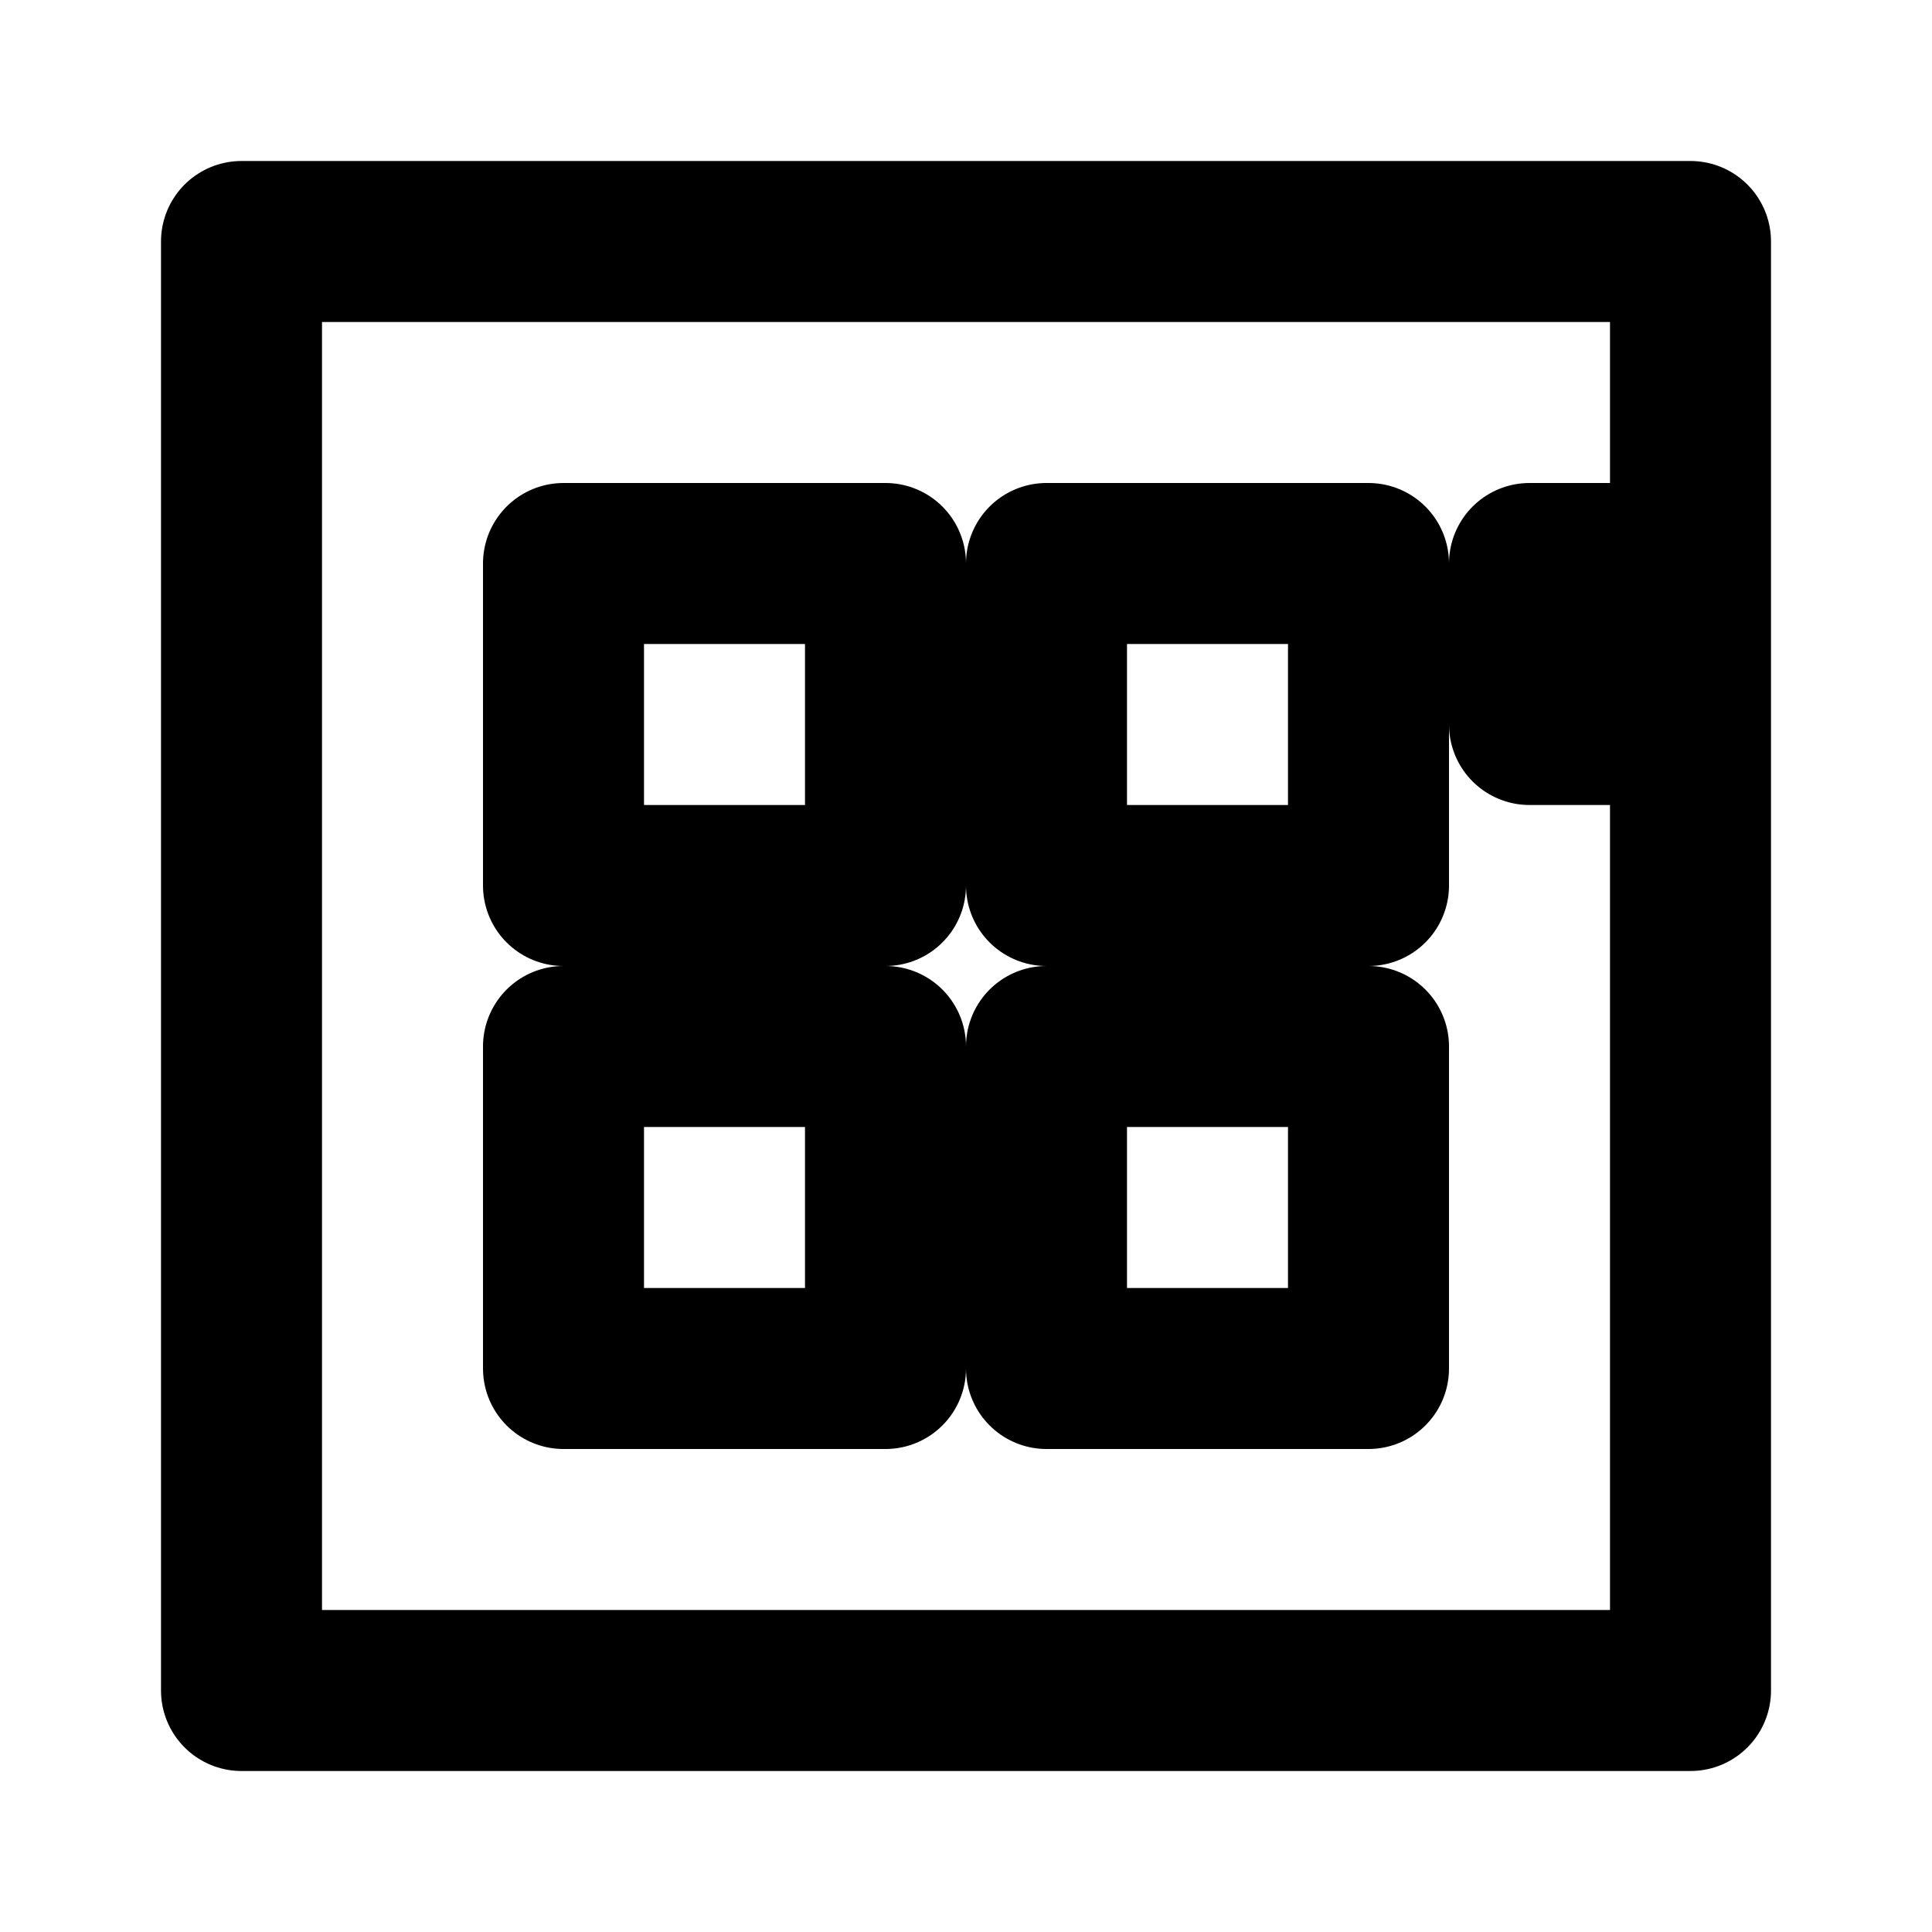
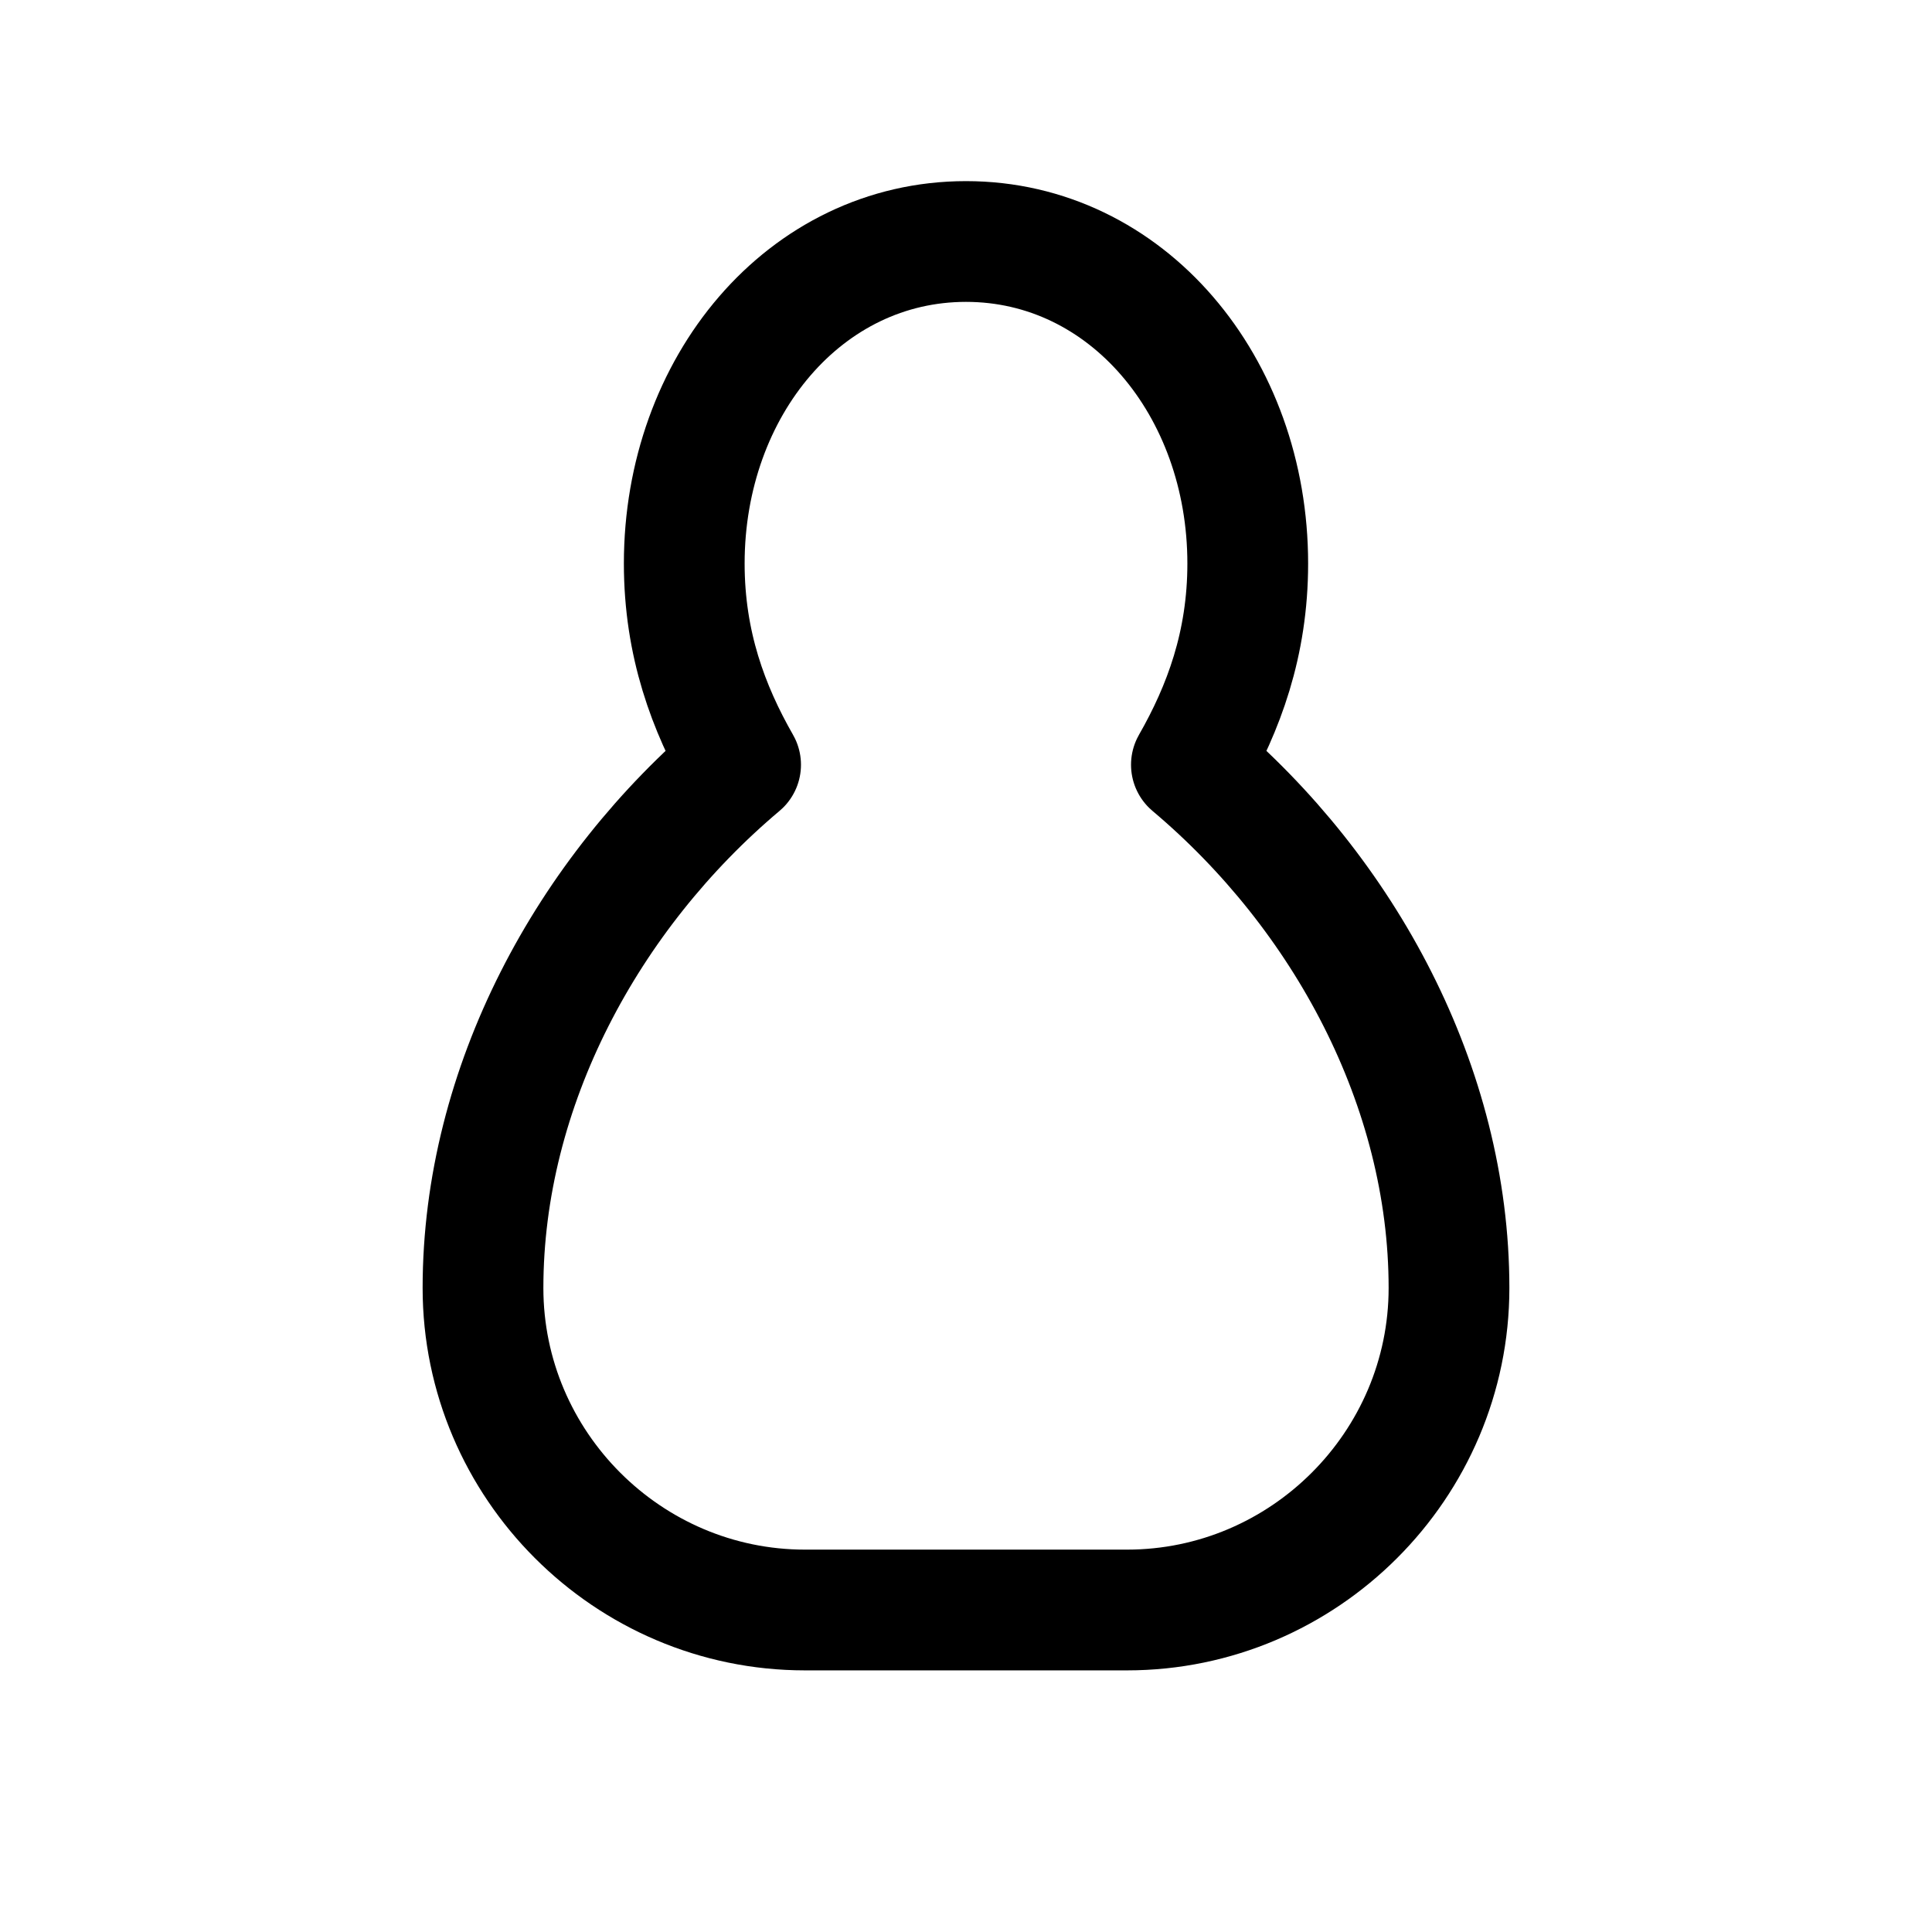
- <svg xmlns="http://www.w3.org/2000/svg" viewBox="0 0 24 24" fill="none" stroke="currentColor" stroke-width="2" stroke-linecap="round" stroke-linejoin="round">
-   <path d="M3 3h18v18H3V3zm4 4h4v4H7V7zm0 6h4v4H7v-4zm6-6h4v4h-4V7zm6 0h2v2h-2V7zm-6 6h4v4h-4v-4z" />
+ <svg xmlns="http://www.w3.org/2000/svg" viewBox="0 0 24 24" fill="none" stroke="black" stroke-width="1.5" stroke-linecap="round" stroke-linejoin="round">
+   <path d="M12 3c-2 0-3.5 1.8-3.5 4 0 1 .3 1.8.7 2.5-1.9 1.6-3.2 4-3.2 6.5 0 2.2 1.8 4 4 4h4c2.2 0 4-1.8 4-4 0-2.5-1.3-4.9-3.2-6.5.4-.7.7-1.5.7-2.5 0-2.2-1.5-4-3.5-4z" />
</svg>
